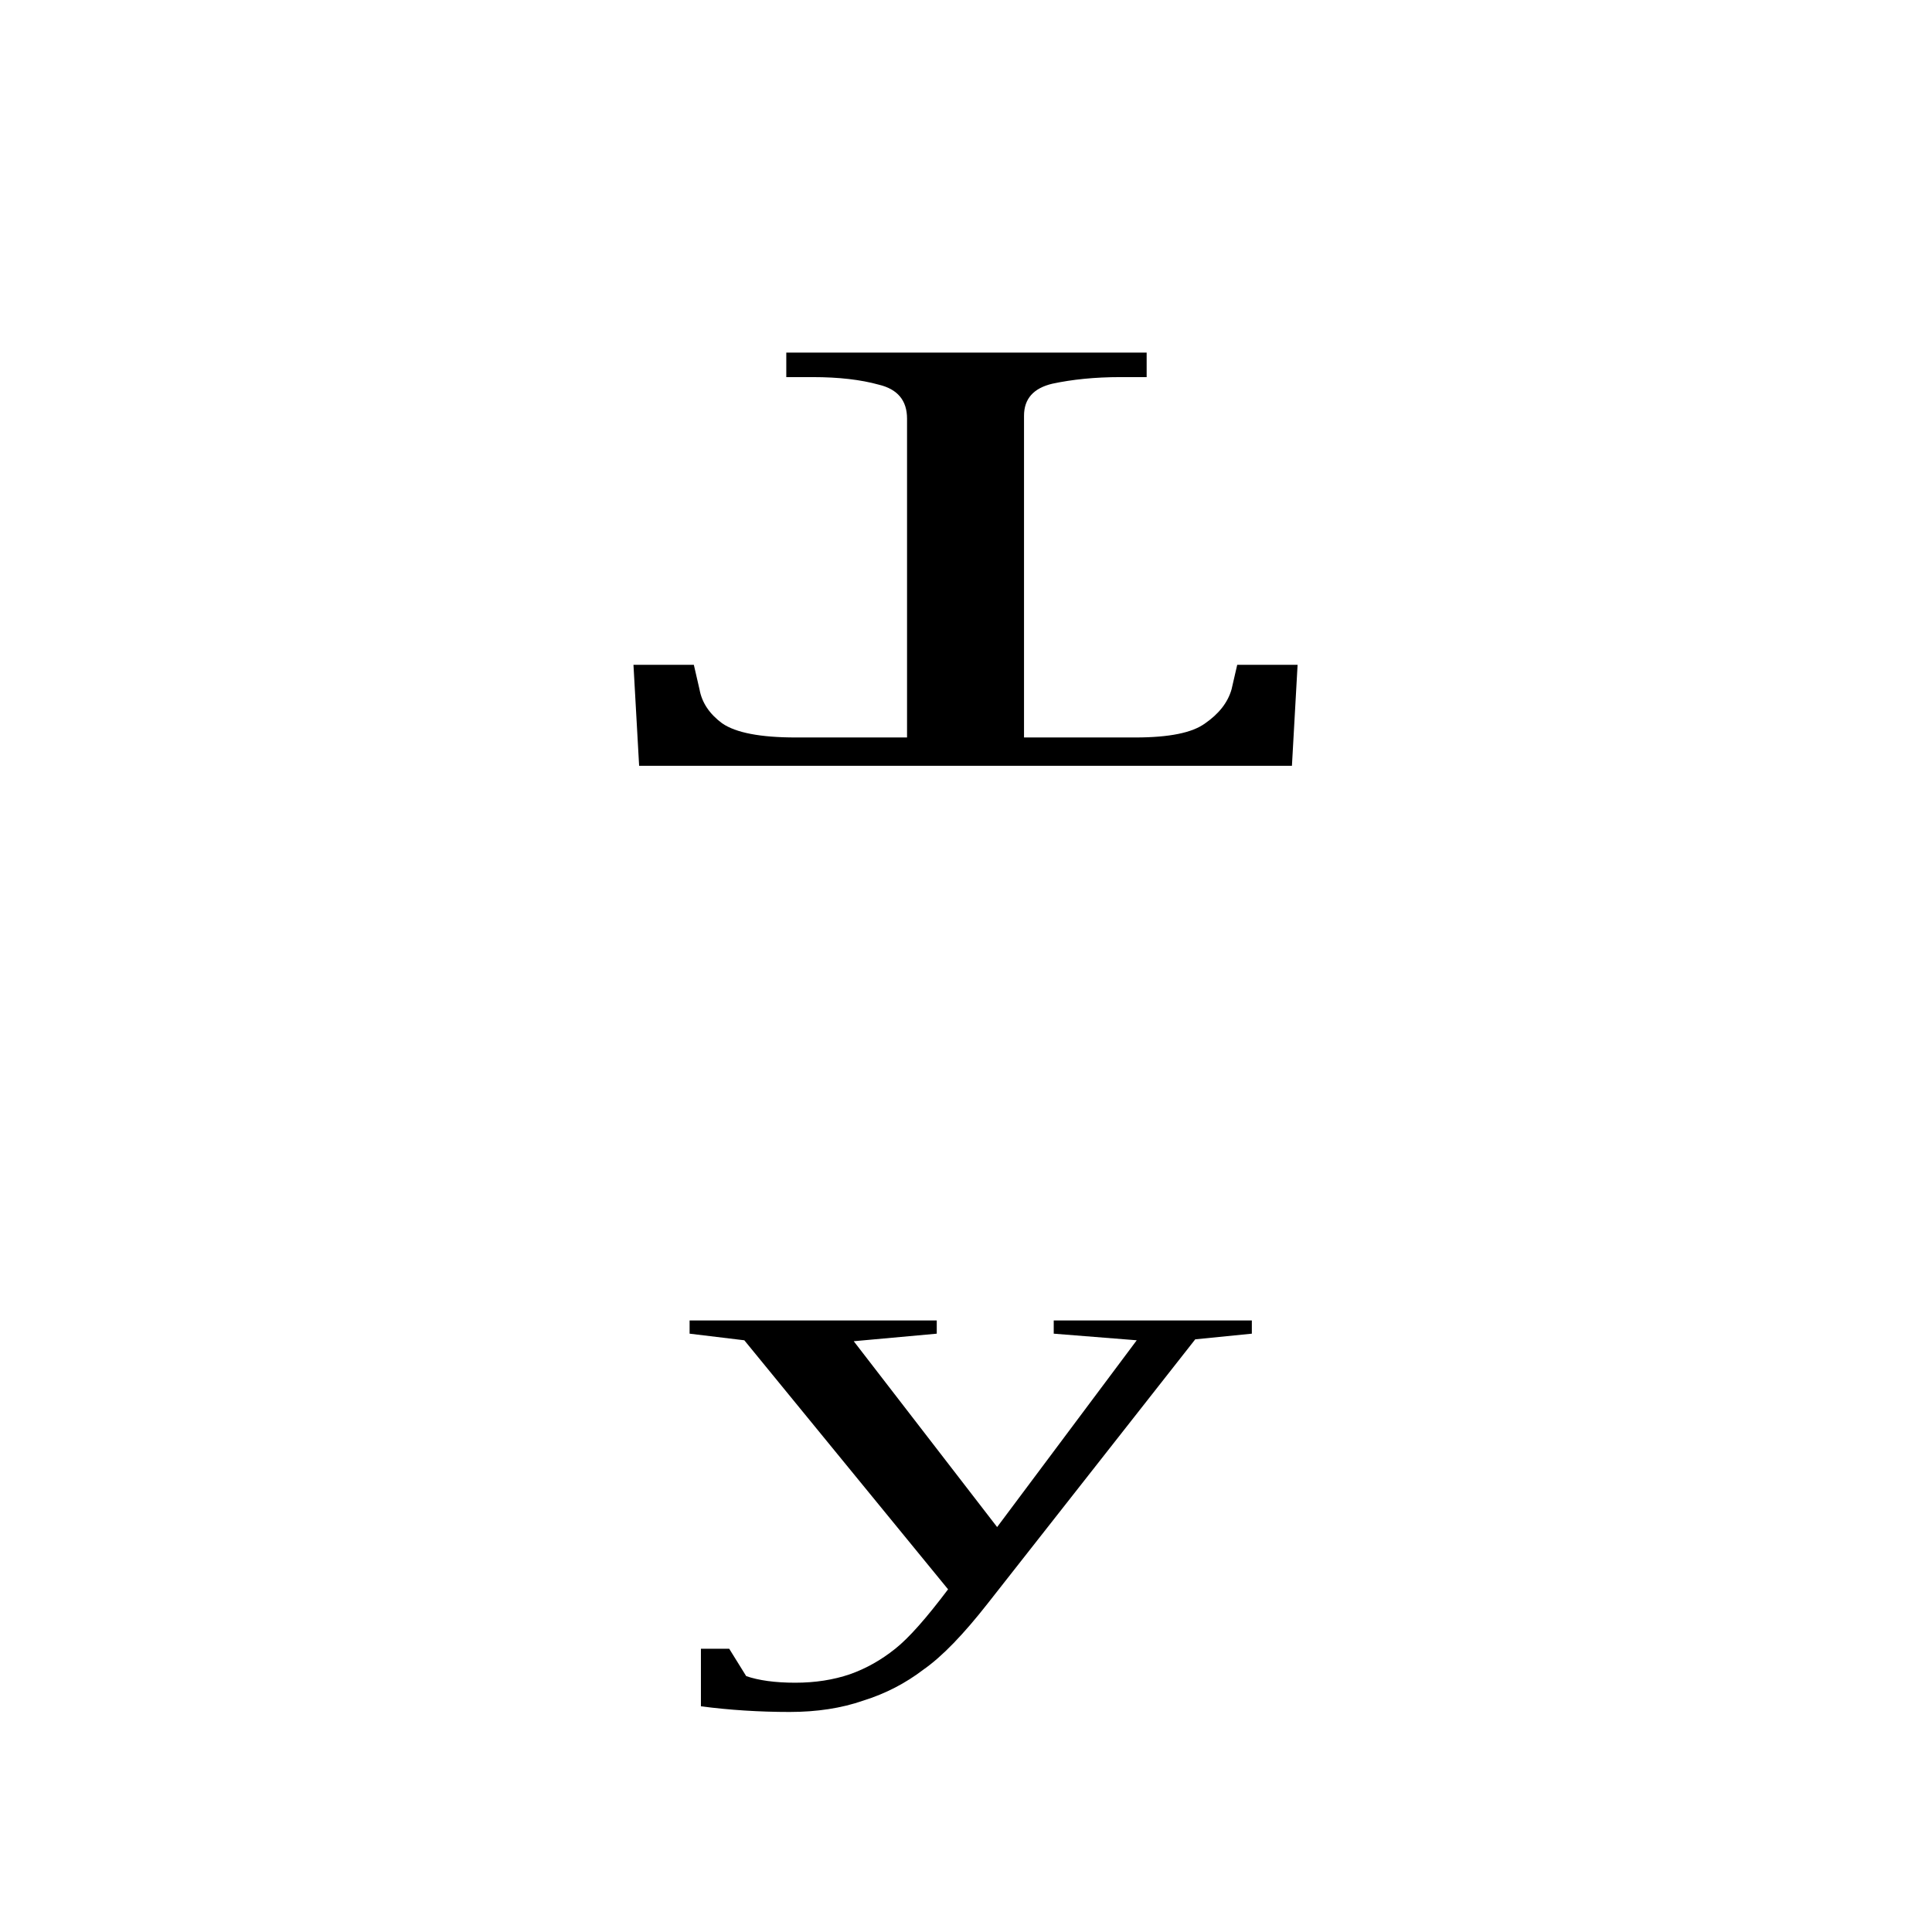
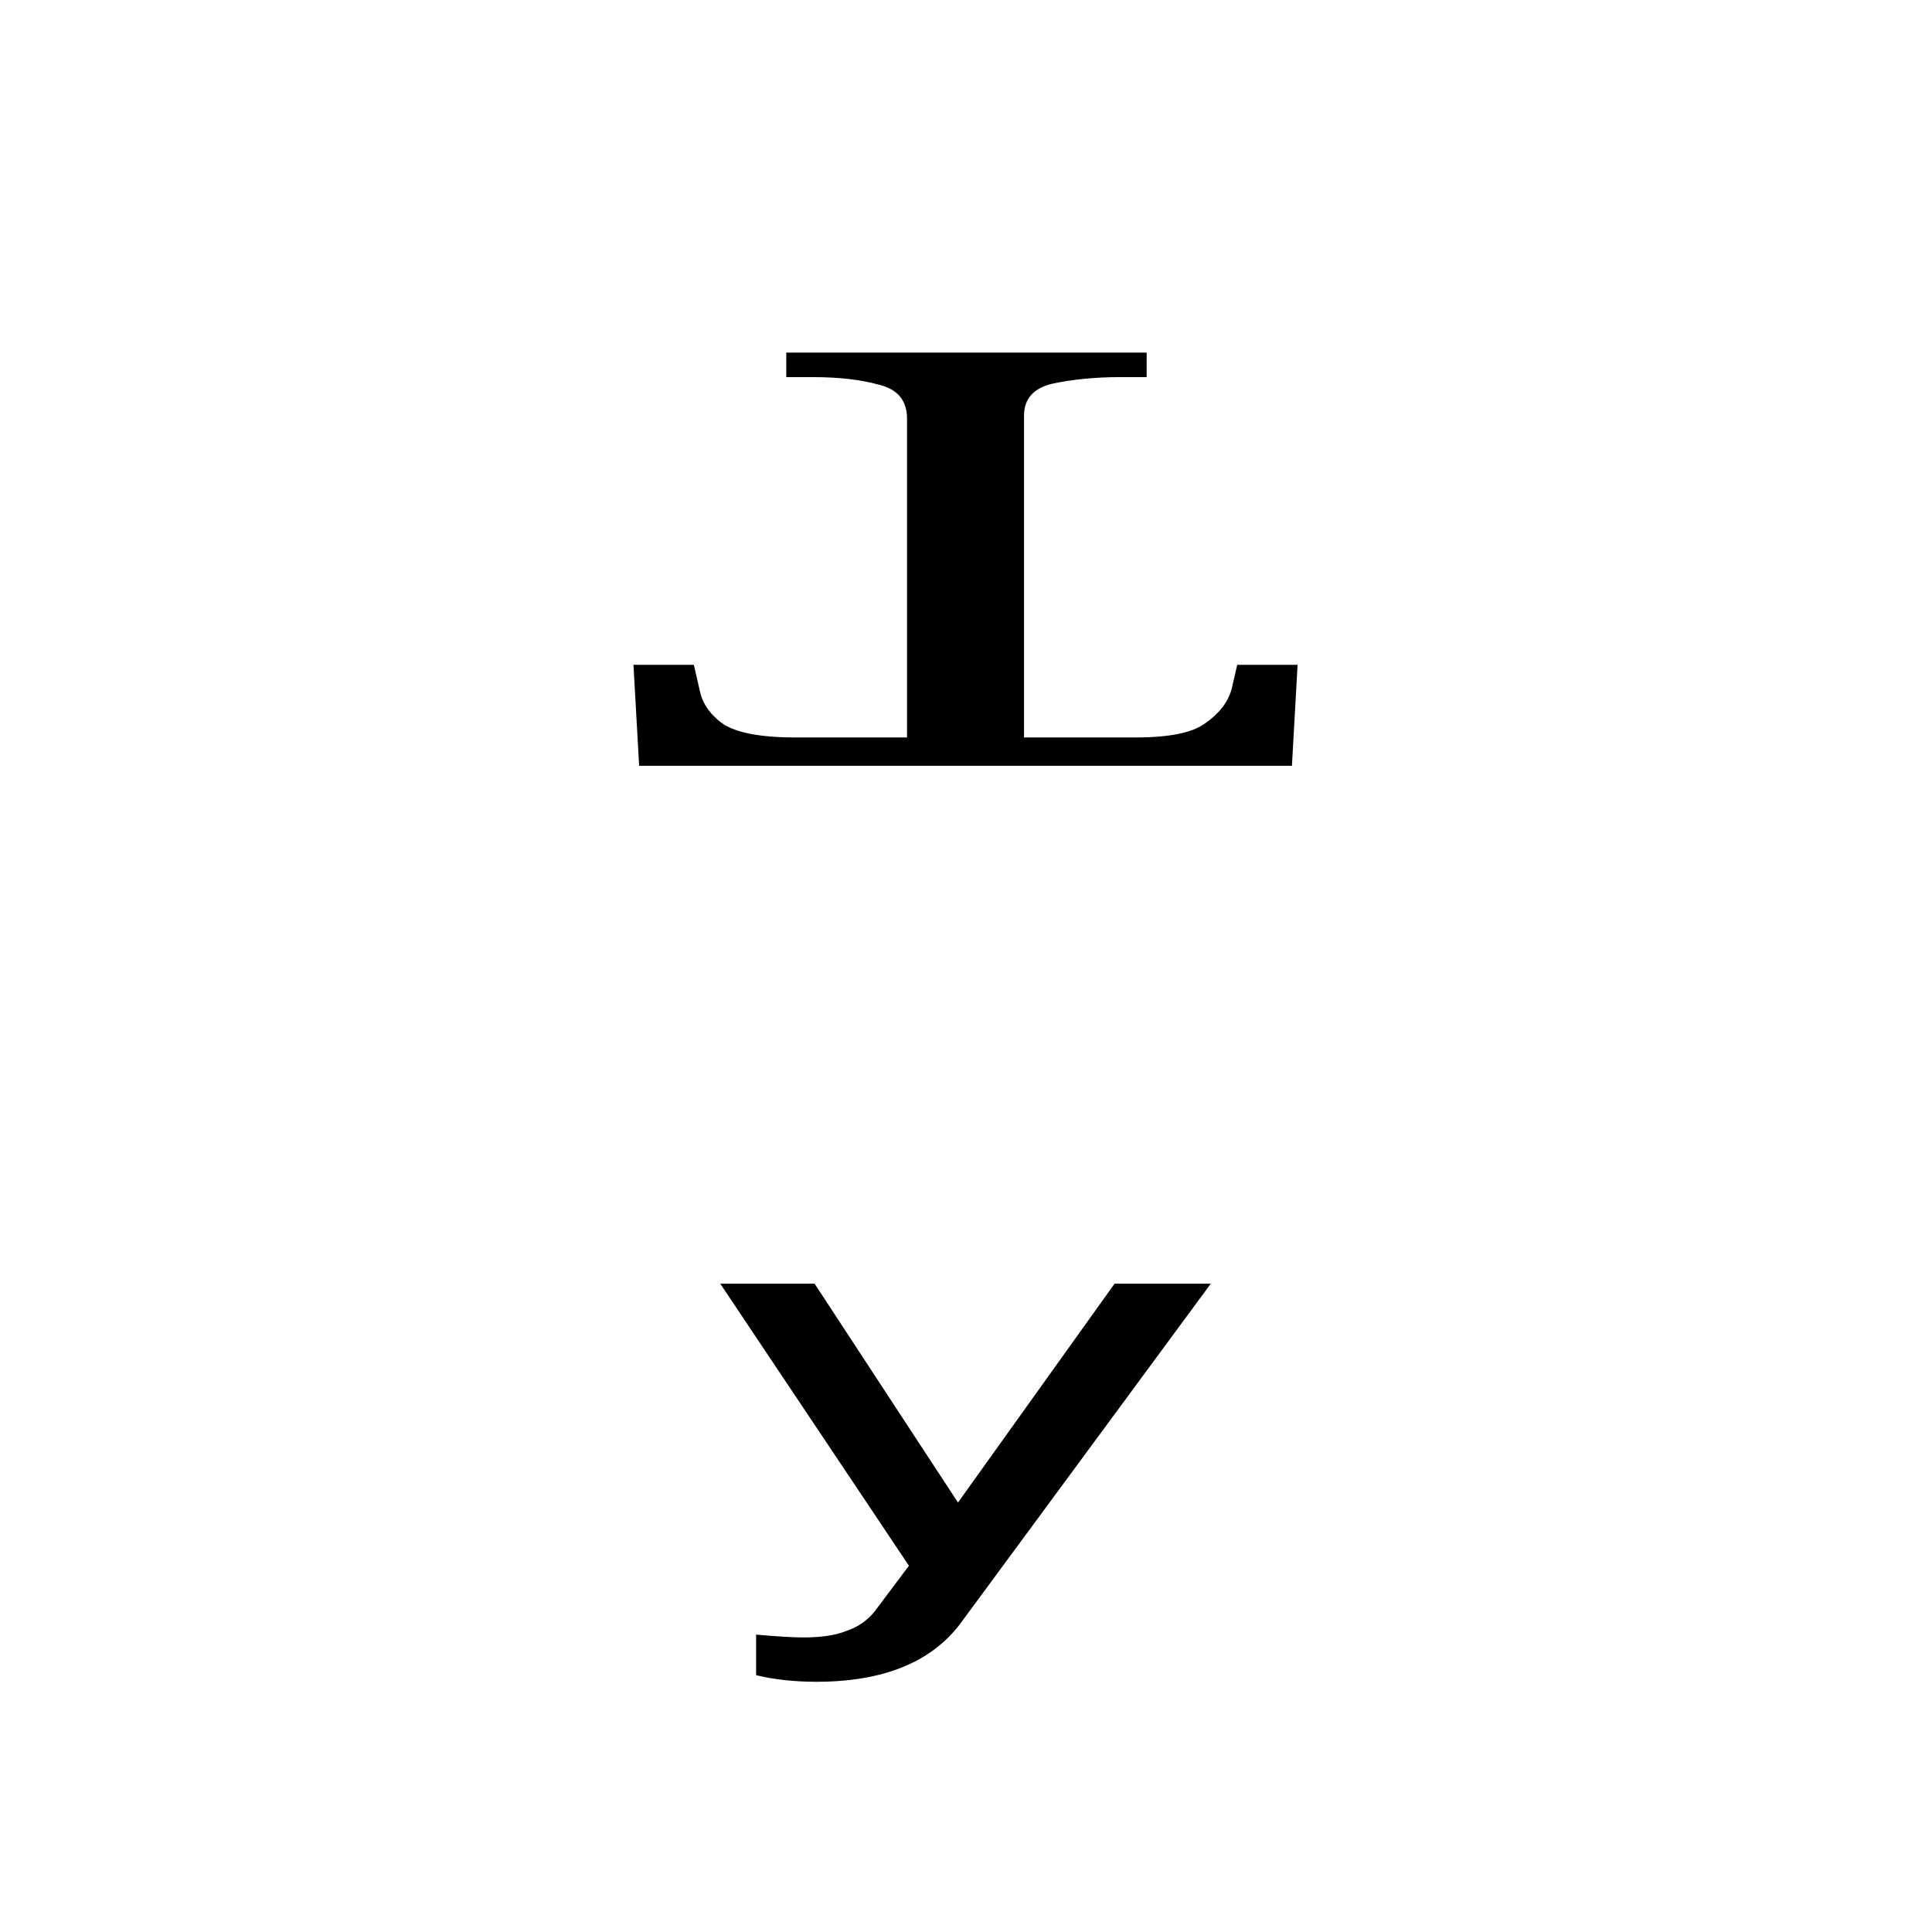
<svg xmlns="http://www.w3.org/2000/svg" width="32" height="32">
  <rect class="background" width="100%" height="100%" />
  <style>
    .background {
      fill: white;
    }

    text {
      font-size: 0.8em;
      text-anchor: middle;
      fill: black;
    }

    @media (prefers-color-scheme: dark) {
      .background {
        fill: black;
      }

      text {
        fill: white;
      }
    }
  </style>
  <text x="25%" y="28%" dominant-baseline="central" transform="scale(2, 1)">Ʇ</text>
-   <text x="25%" y="72%" dominant-baseline="central" transform="scale(2, 1)">y</text>
+   <text x="25%" y="72%" dominant-baseline="central" transform="scale(2, 1)">𝗒</text>
</svg>
